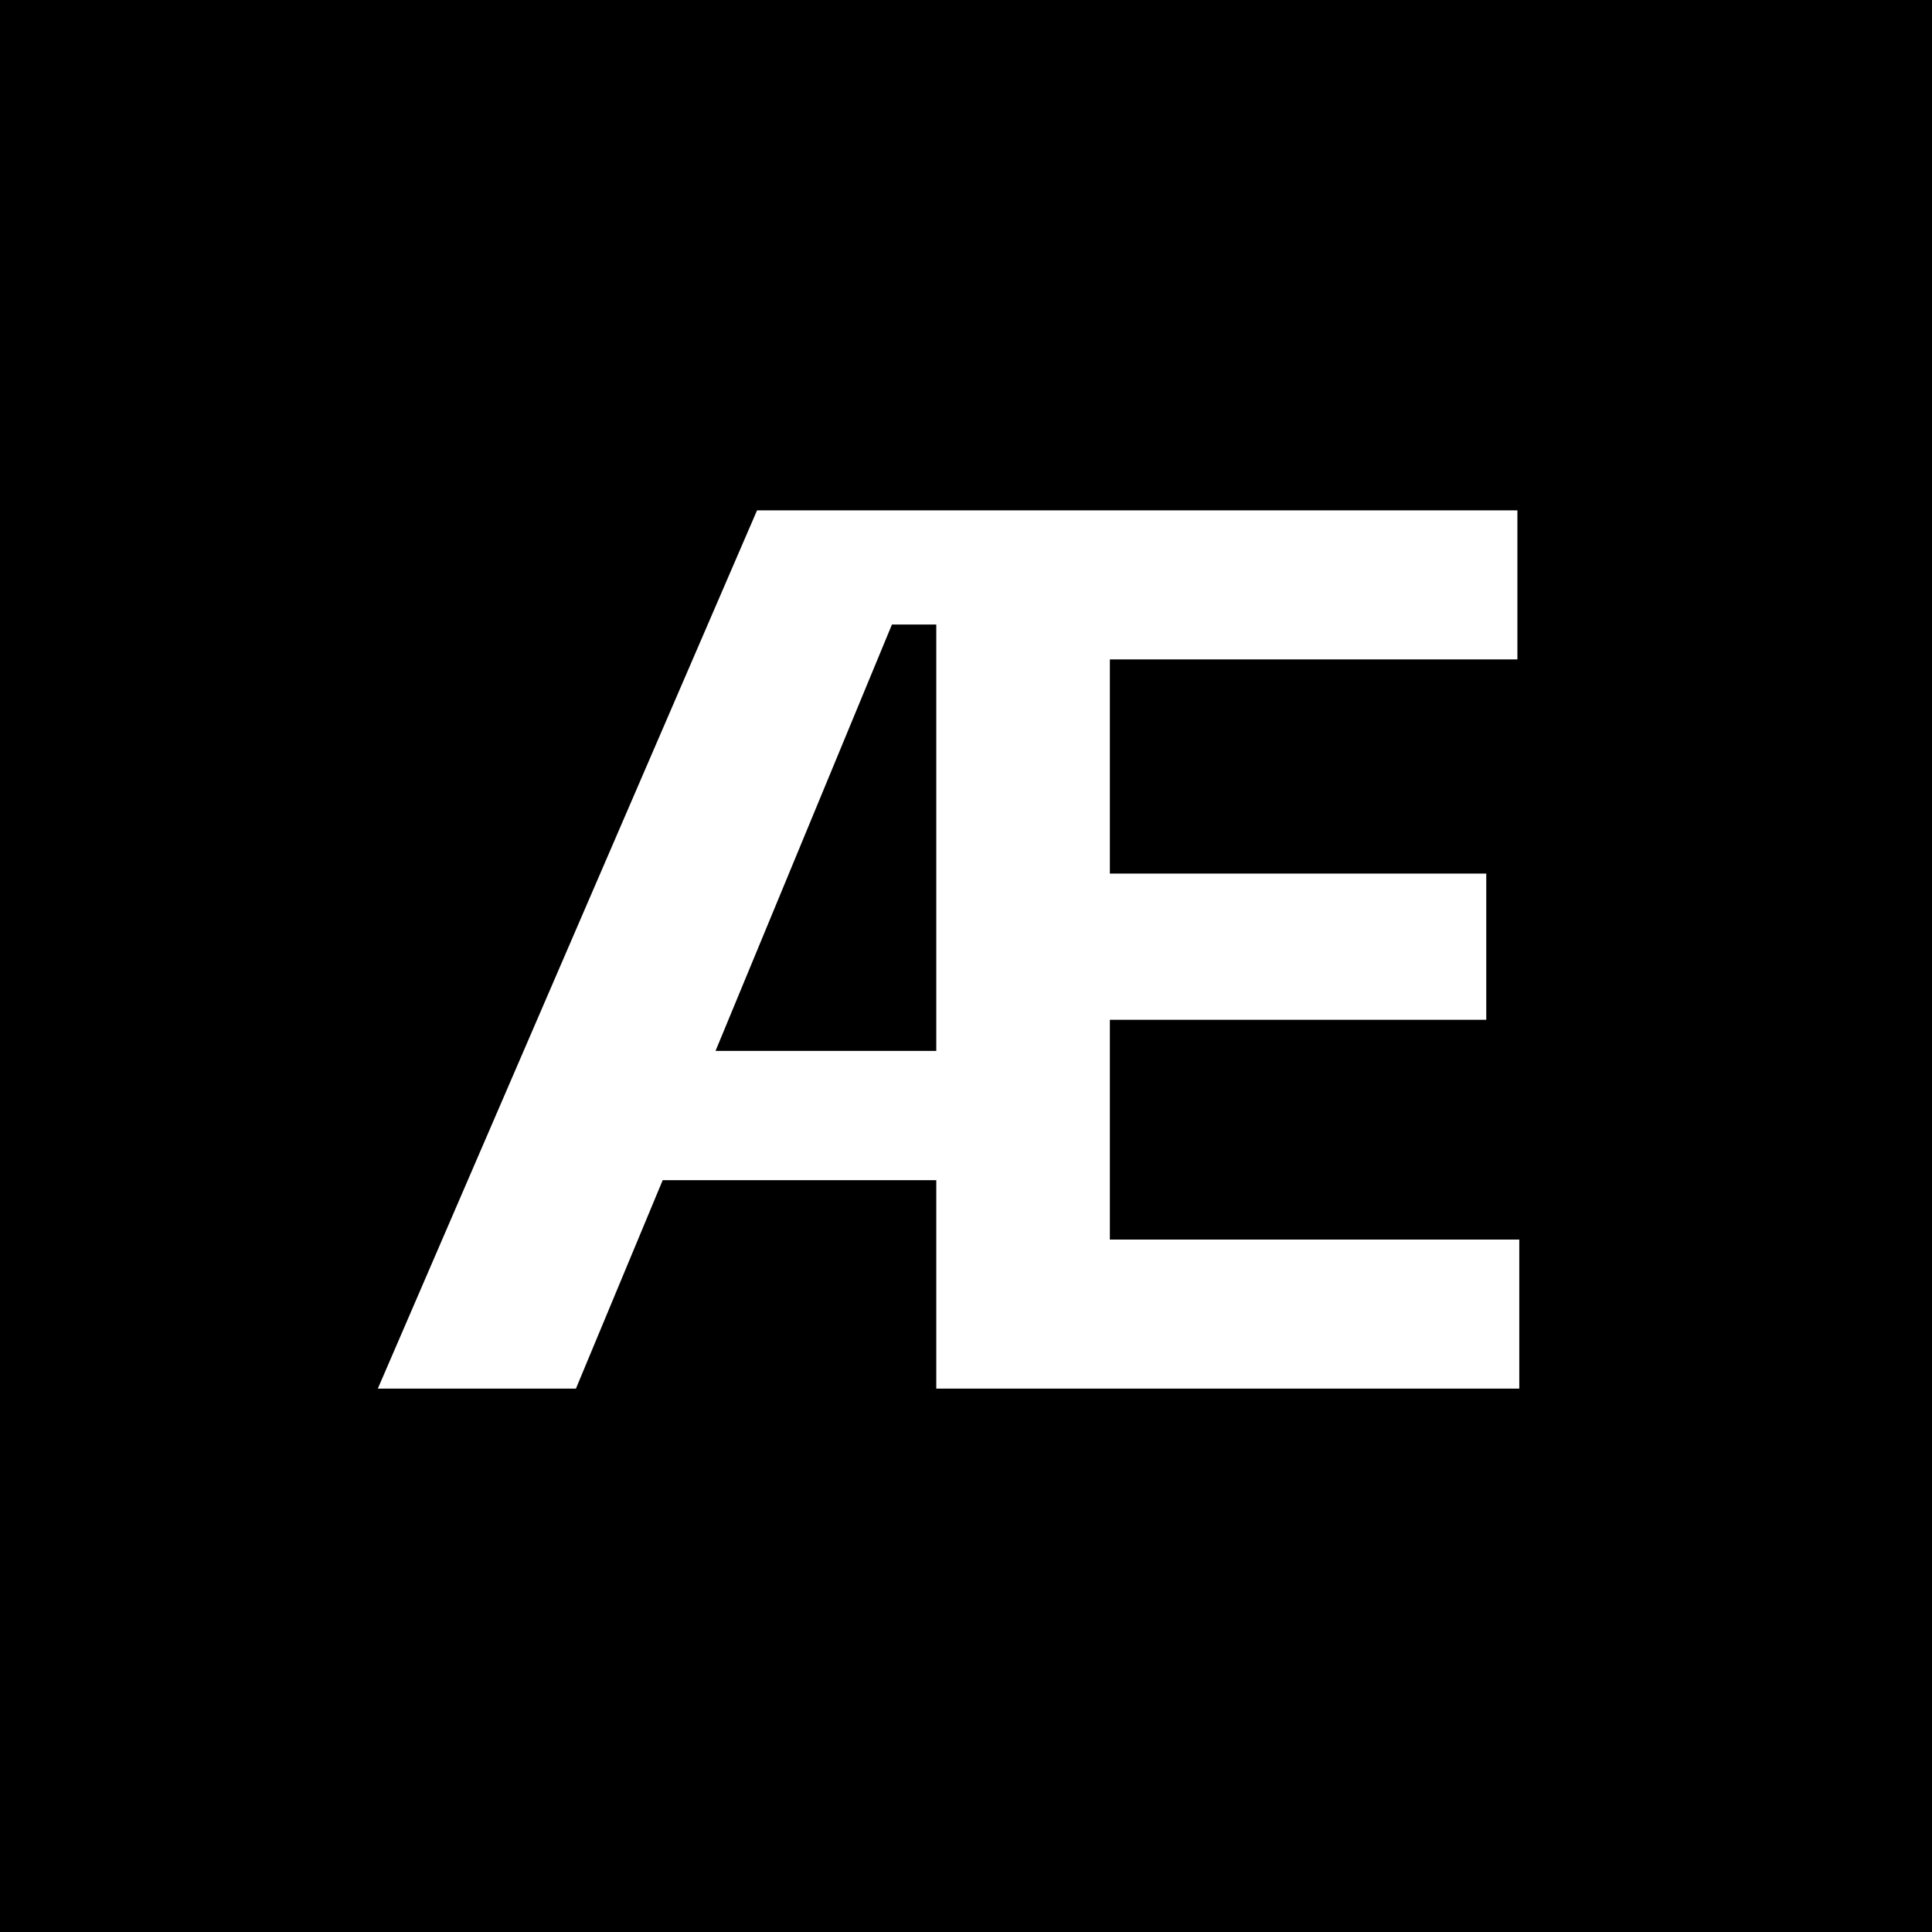
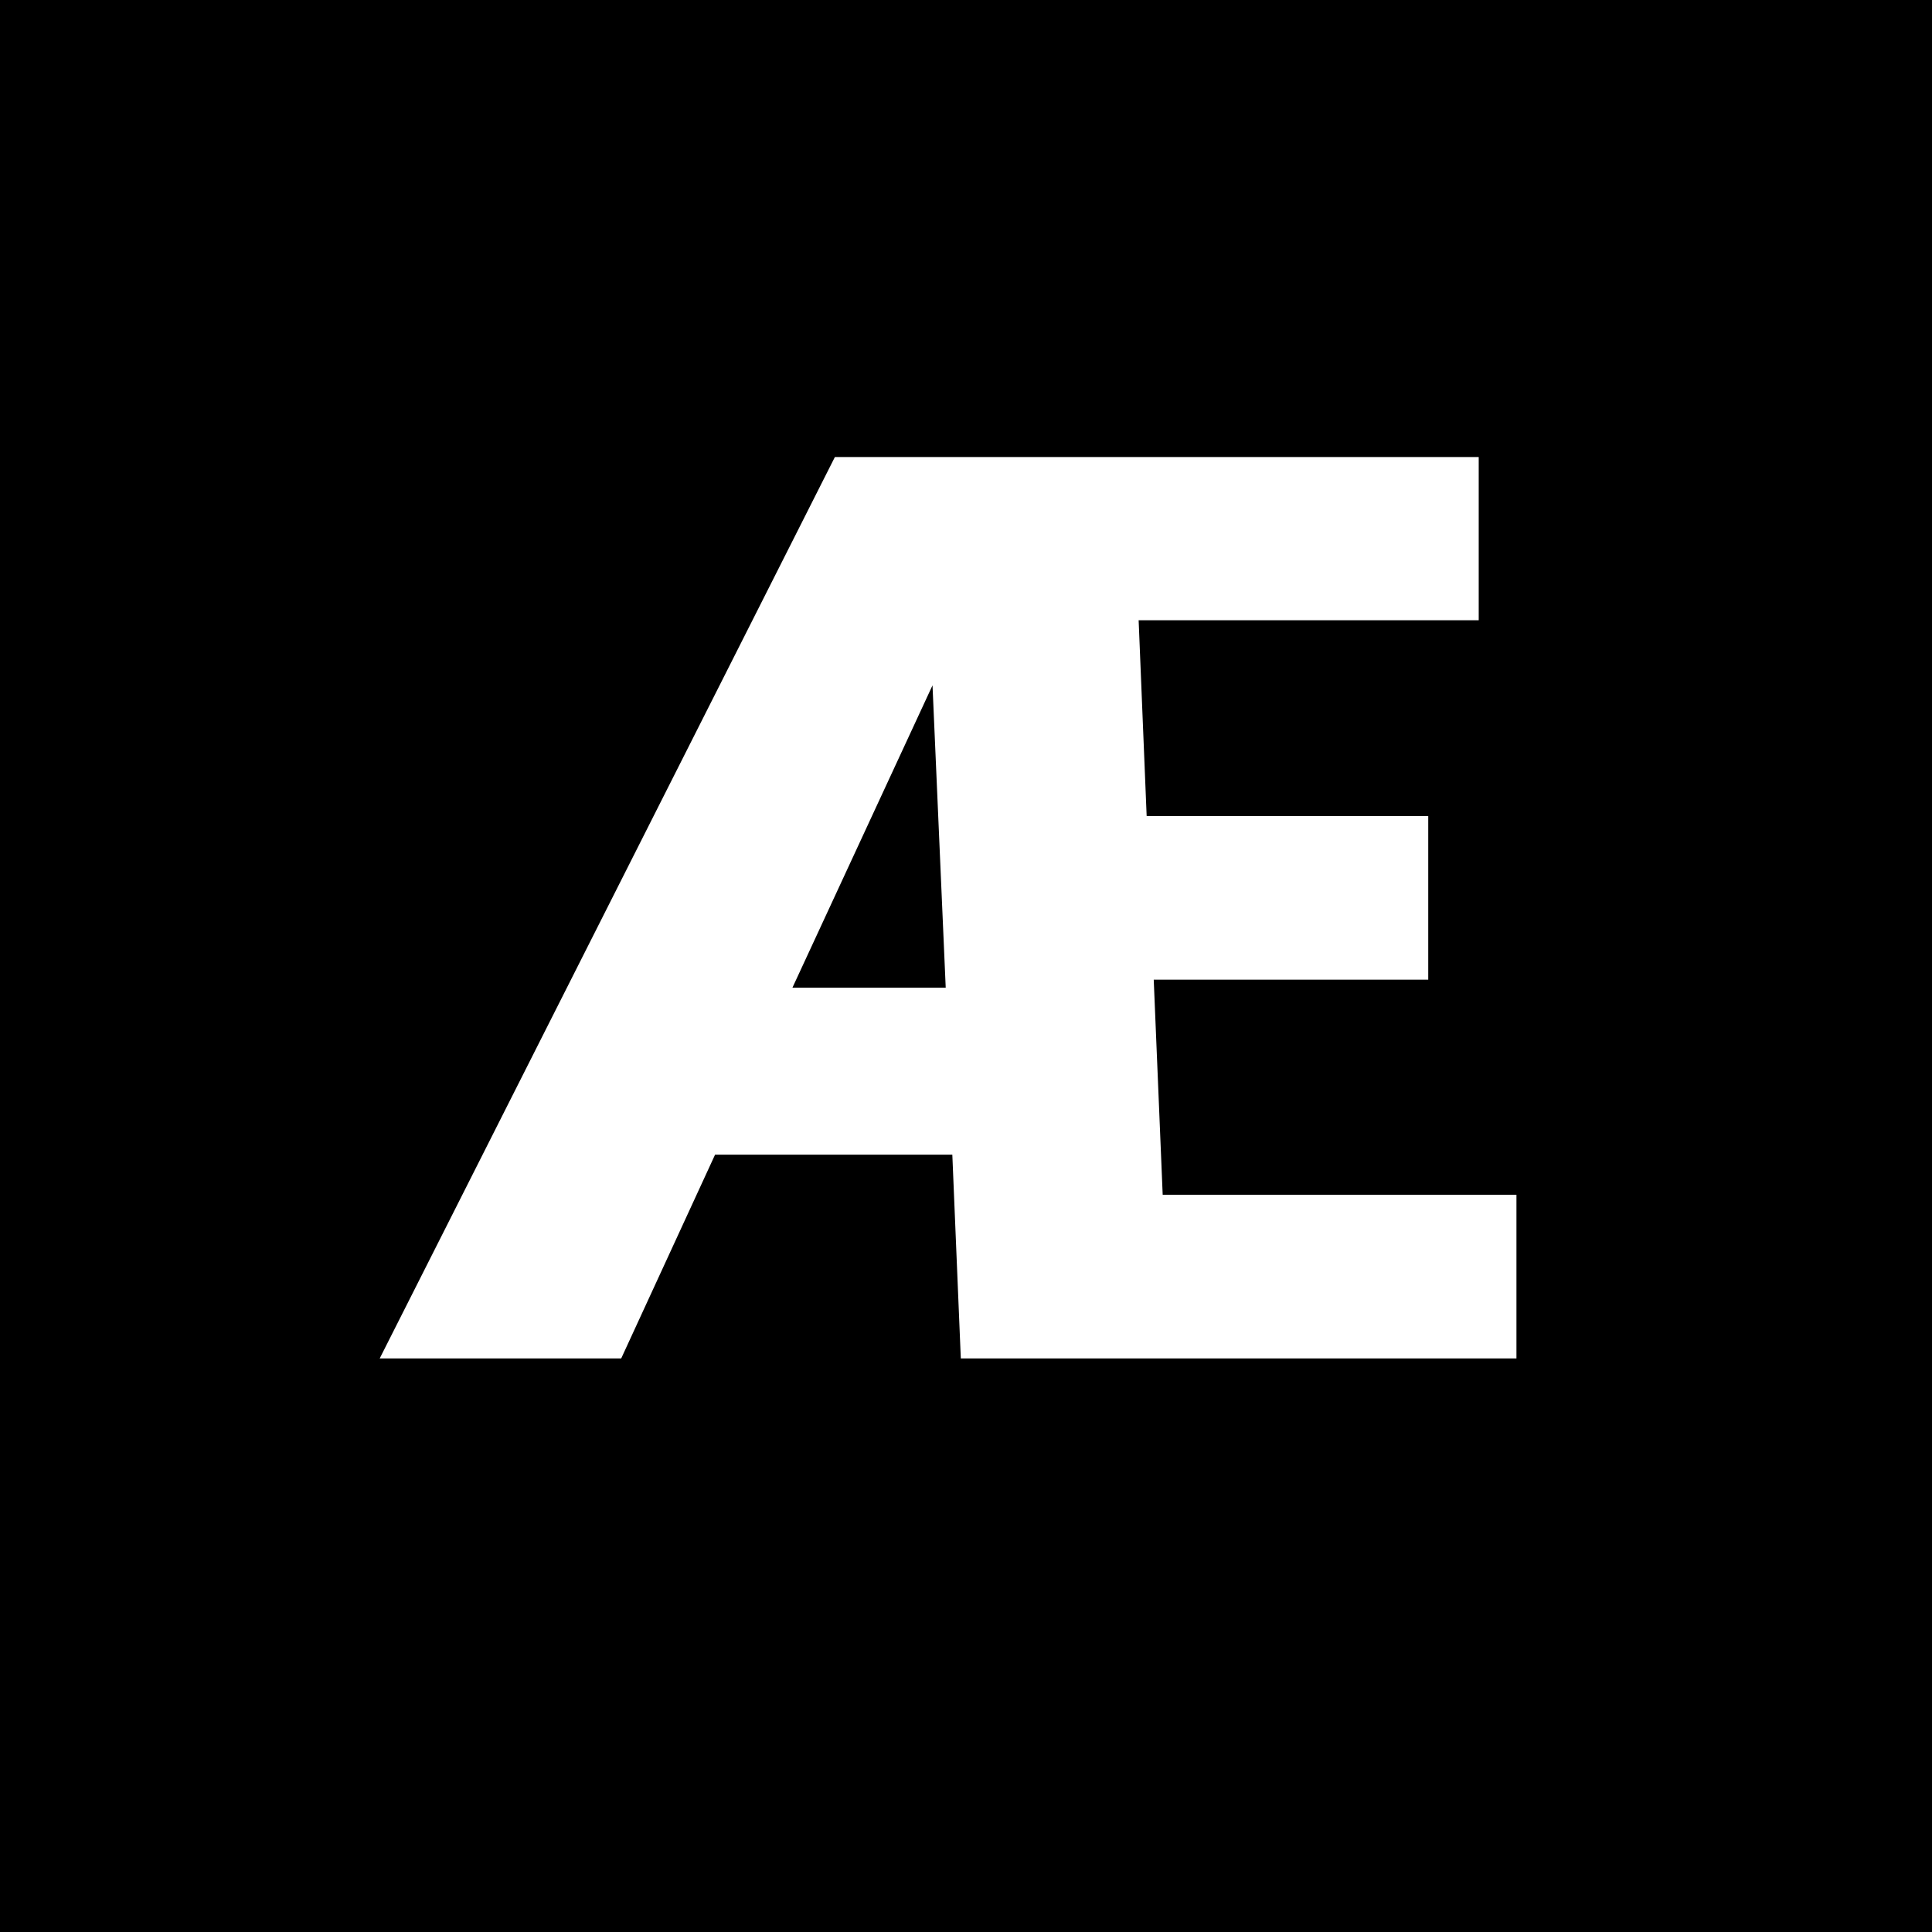
- <svg xmlns="http://www.w3.org/2000/svg" viewBox="0 0 32 32">
-   <rect width="32" height="32" fill="#000000" />
-   <text x="16" y="23" font-family="system-ui, -apple-system, sans-serif" font-size="20" font-weight="700" fill="#ffffff" text-anchor="middle">Æ</text>
+ <svg xmlns="http://www.w3.org/2000/svg" viewBox="0 0 64 64" width="64" height="64">
+   <rect width="64" height="64" fill="#000000" />
+   <text x="32" y="45" font-family="system-ui, -apple-system, BlinkMacSystemFont, 'Segoe UI', Roboto, sans-serif" font-size="42" font-weight="800" fill="#ffffff" text-anchor="middle">Æ</text>
</svg>
